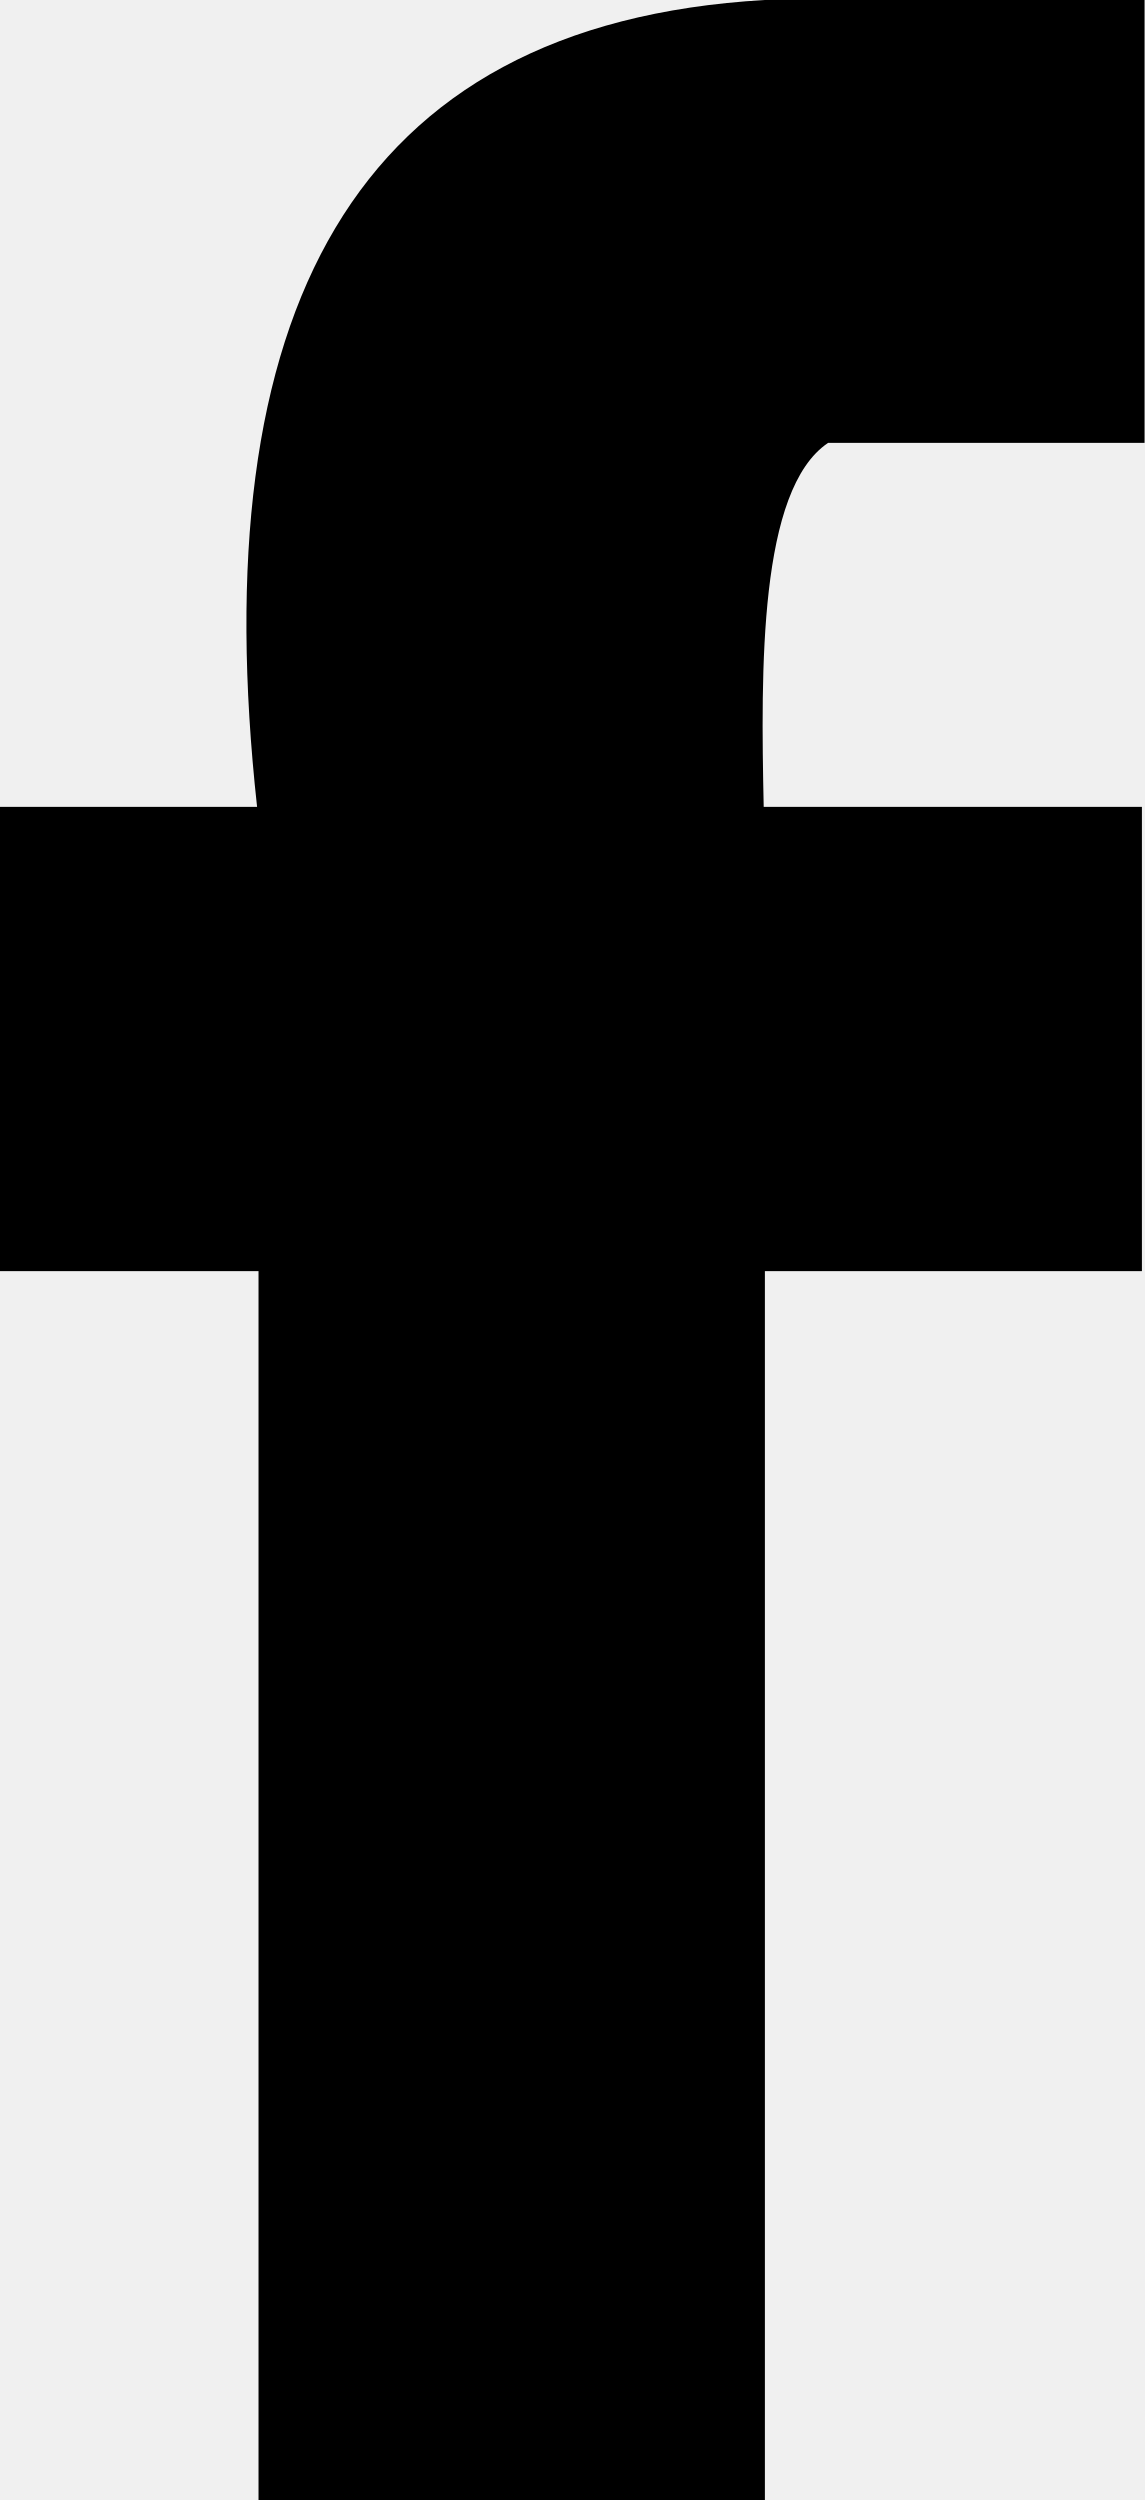
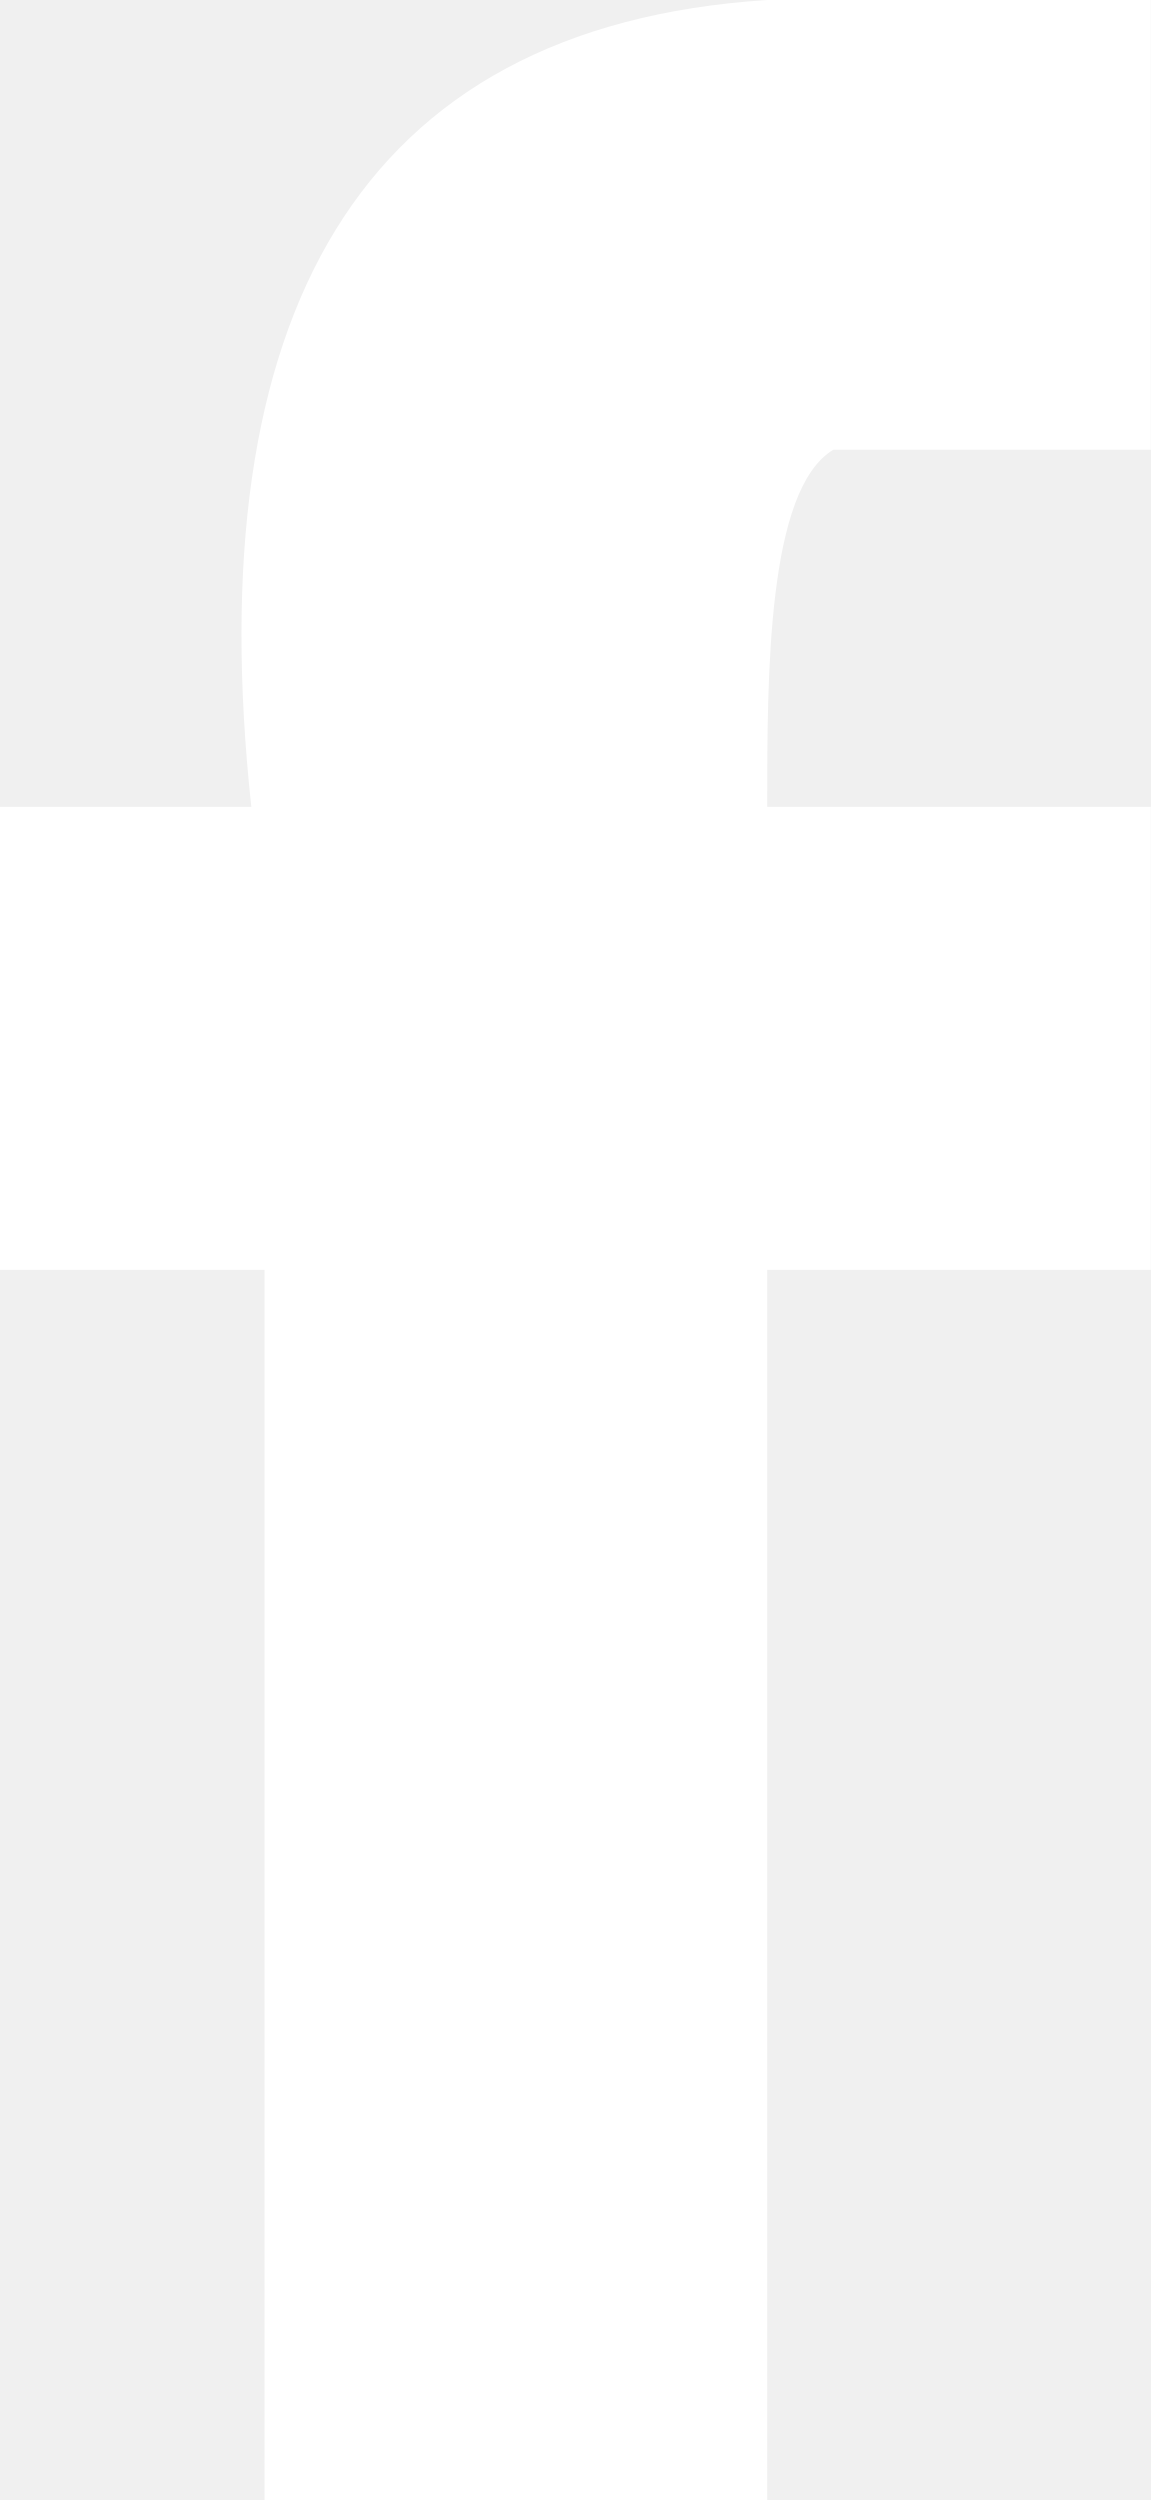
- <svg xmlns="http://www.w3.org/2000/svg" version="1.0" id="Layer_1" x="0px" y="0px" width="8.672px" height="18.944px" viewBox="0 0 8.672 18.944" enable-background="new 0 0 8.672 18.944" xml:space="preserve">
-   <path d="M6.275,3.356c0.799,0,1.599,0,2.398,0c0-1.119,0-2.237,0-3.356c-0.959,0-1.92,0-2.878,0C2.656,0.181,1.54,2.387,1.948,6.114 H0v3.518h1.959c0,3.104,0,6.208,0,9.312c1.279,0,2.559,0,3.837,0c0-3.104,0-6.208,0-9.312h2.857V6.114H5.787 C5.765,5.069,5.75,3.709,6.275,3.356z" />
+ <svg xmlns="http://www.w3.org/2000/svg" version="1.1" id="Layer_1" x="0px" y="0px" viewBox="0 0 8.7 18.9" style="enable-background:new 0 0 8.7 18.9;" xml:space="preserve">
+   <style type="text/css">
+ 	.st0{fill:#FFFFFF;}
+ </style>
+   <path class="st0" d="M6.3,3.4c0.8,0,1.6,0,2.4,0c0-1.1,0-2.2,0-3.4c-1,0-1.9,0-2.9,0C2.7,0.2,1.5,2.4,1.9,6.1H0v3.5h2  c0,3.1,0,6.2,0,9.3c1.3,0,2.6,0,3.8,0c0-3.1,0-6.2,0-9.3h2.9V6.1H5.8C5.8,5.1,5.8,3.7,6.3,3.4z" />
</svg>
